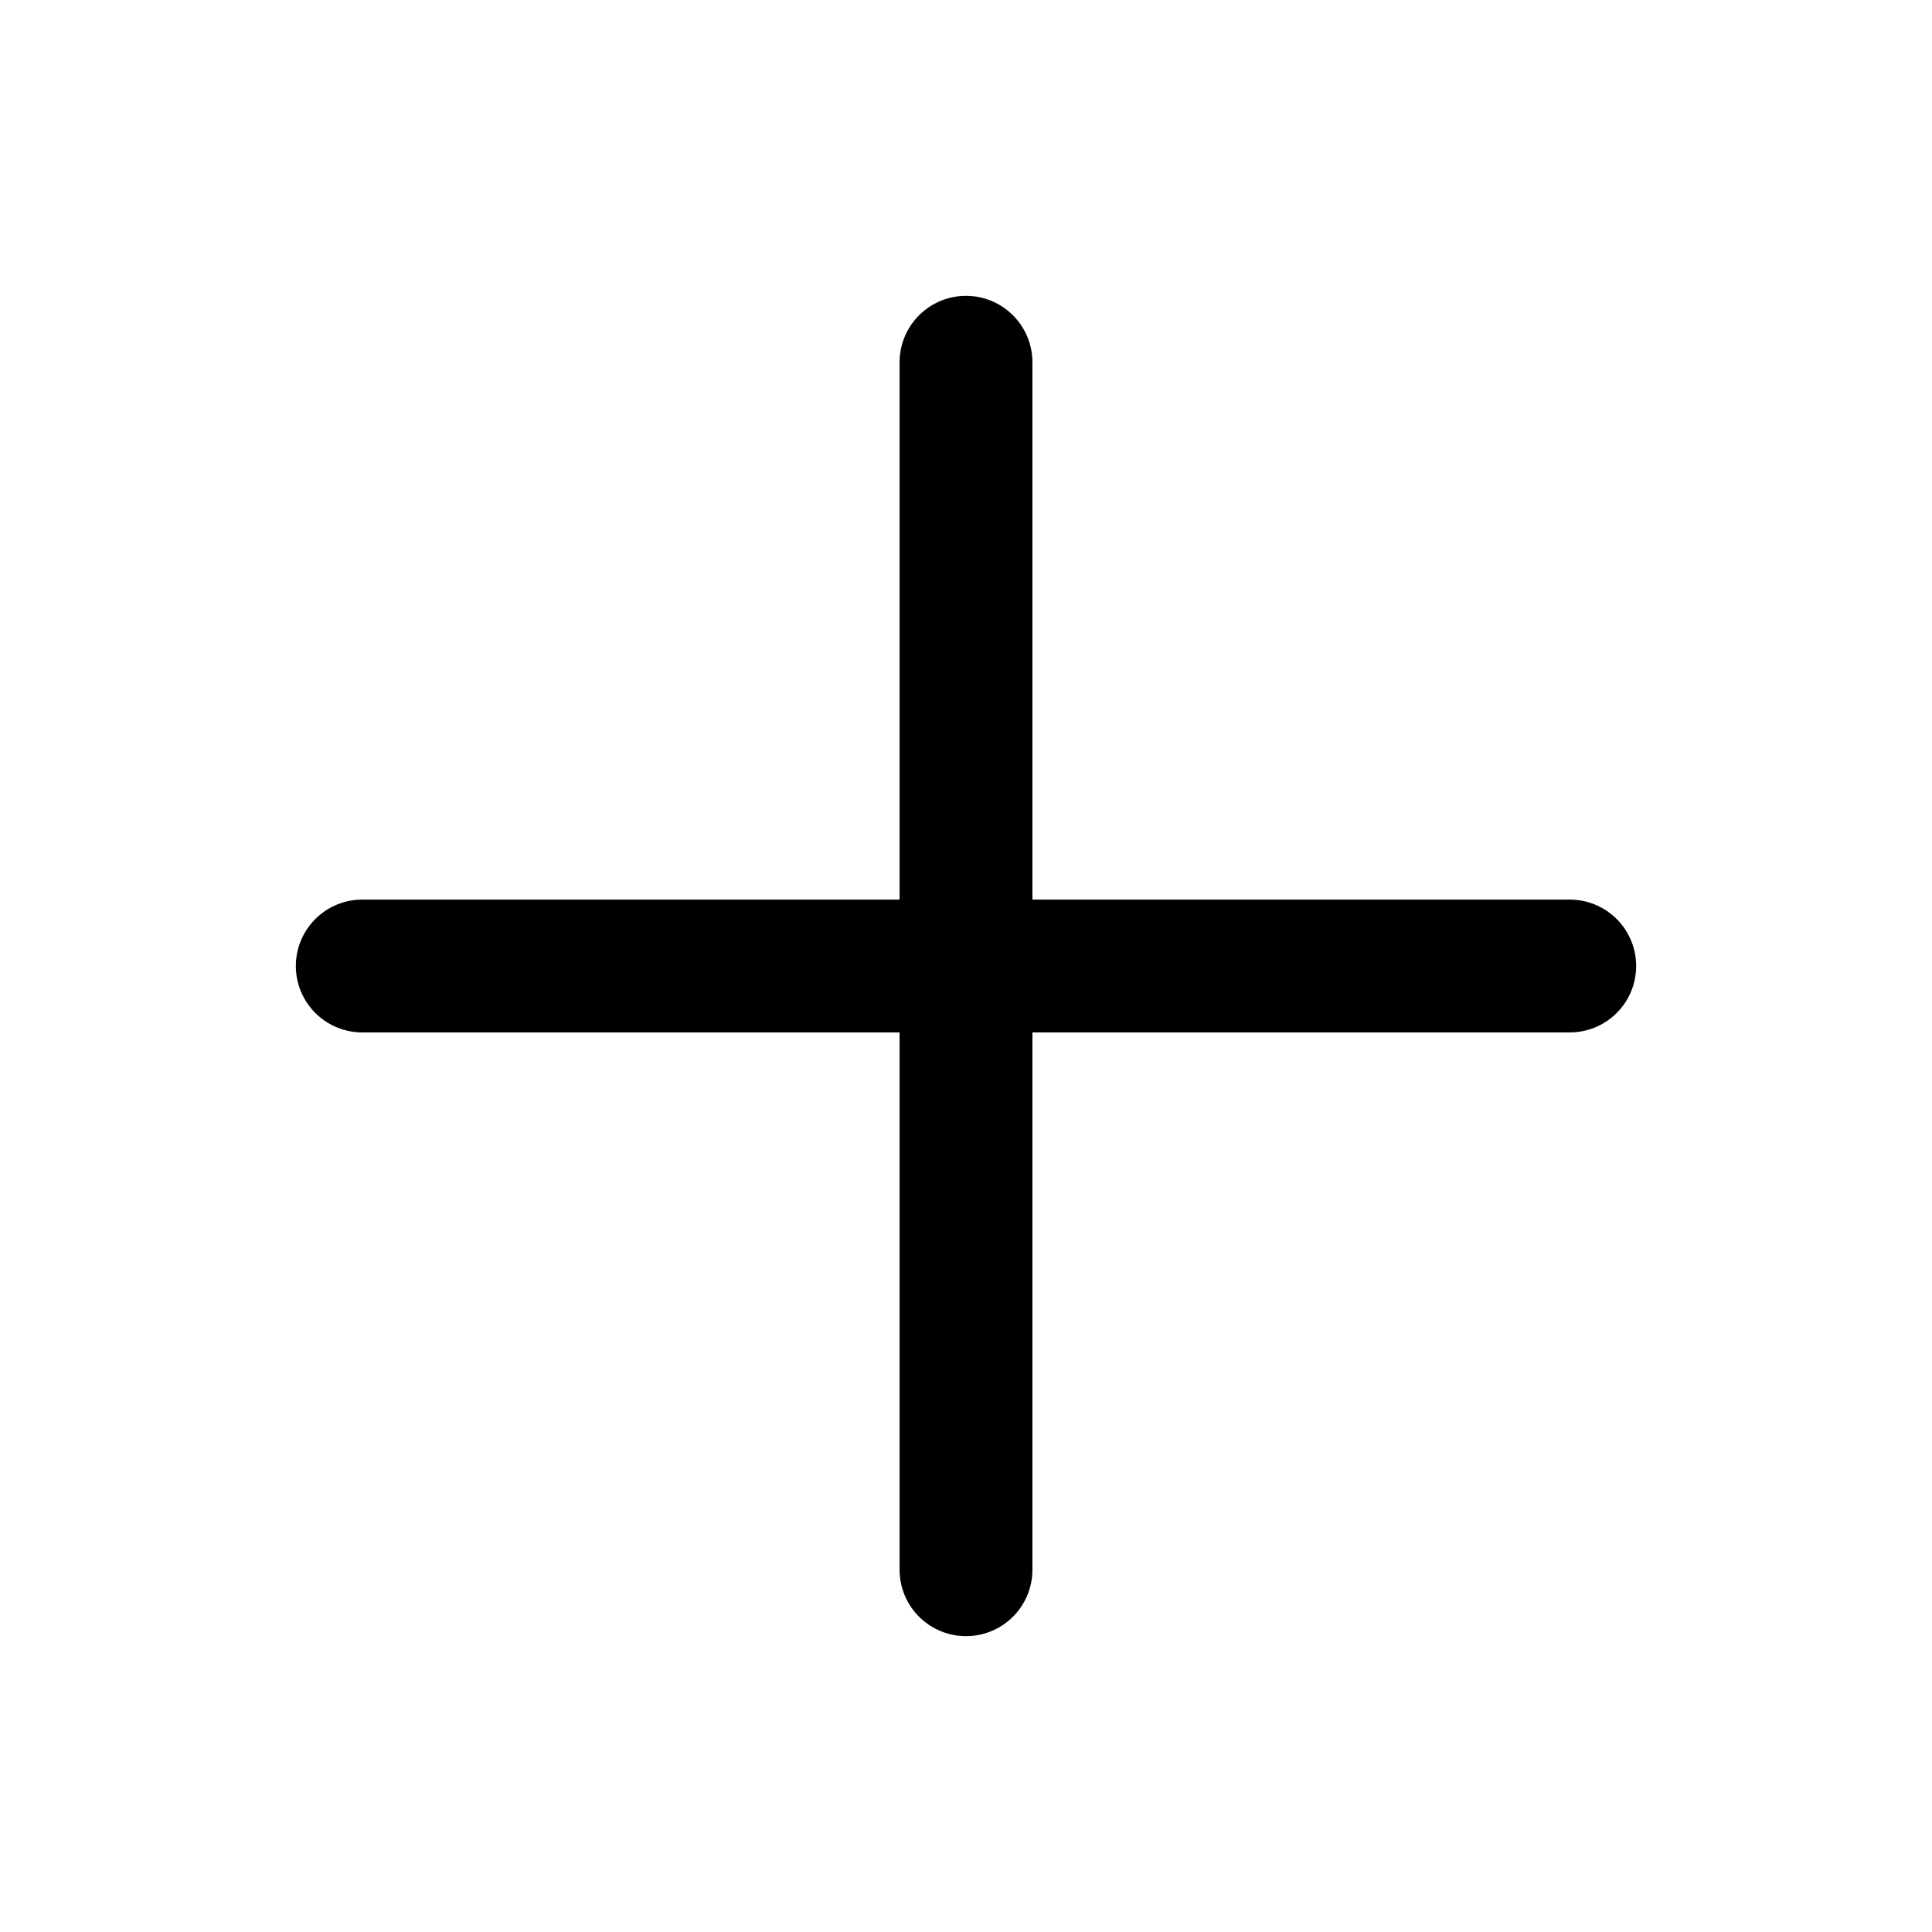
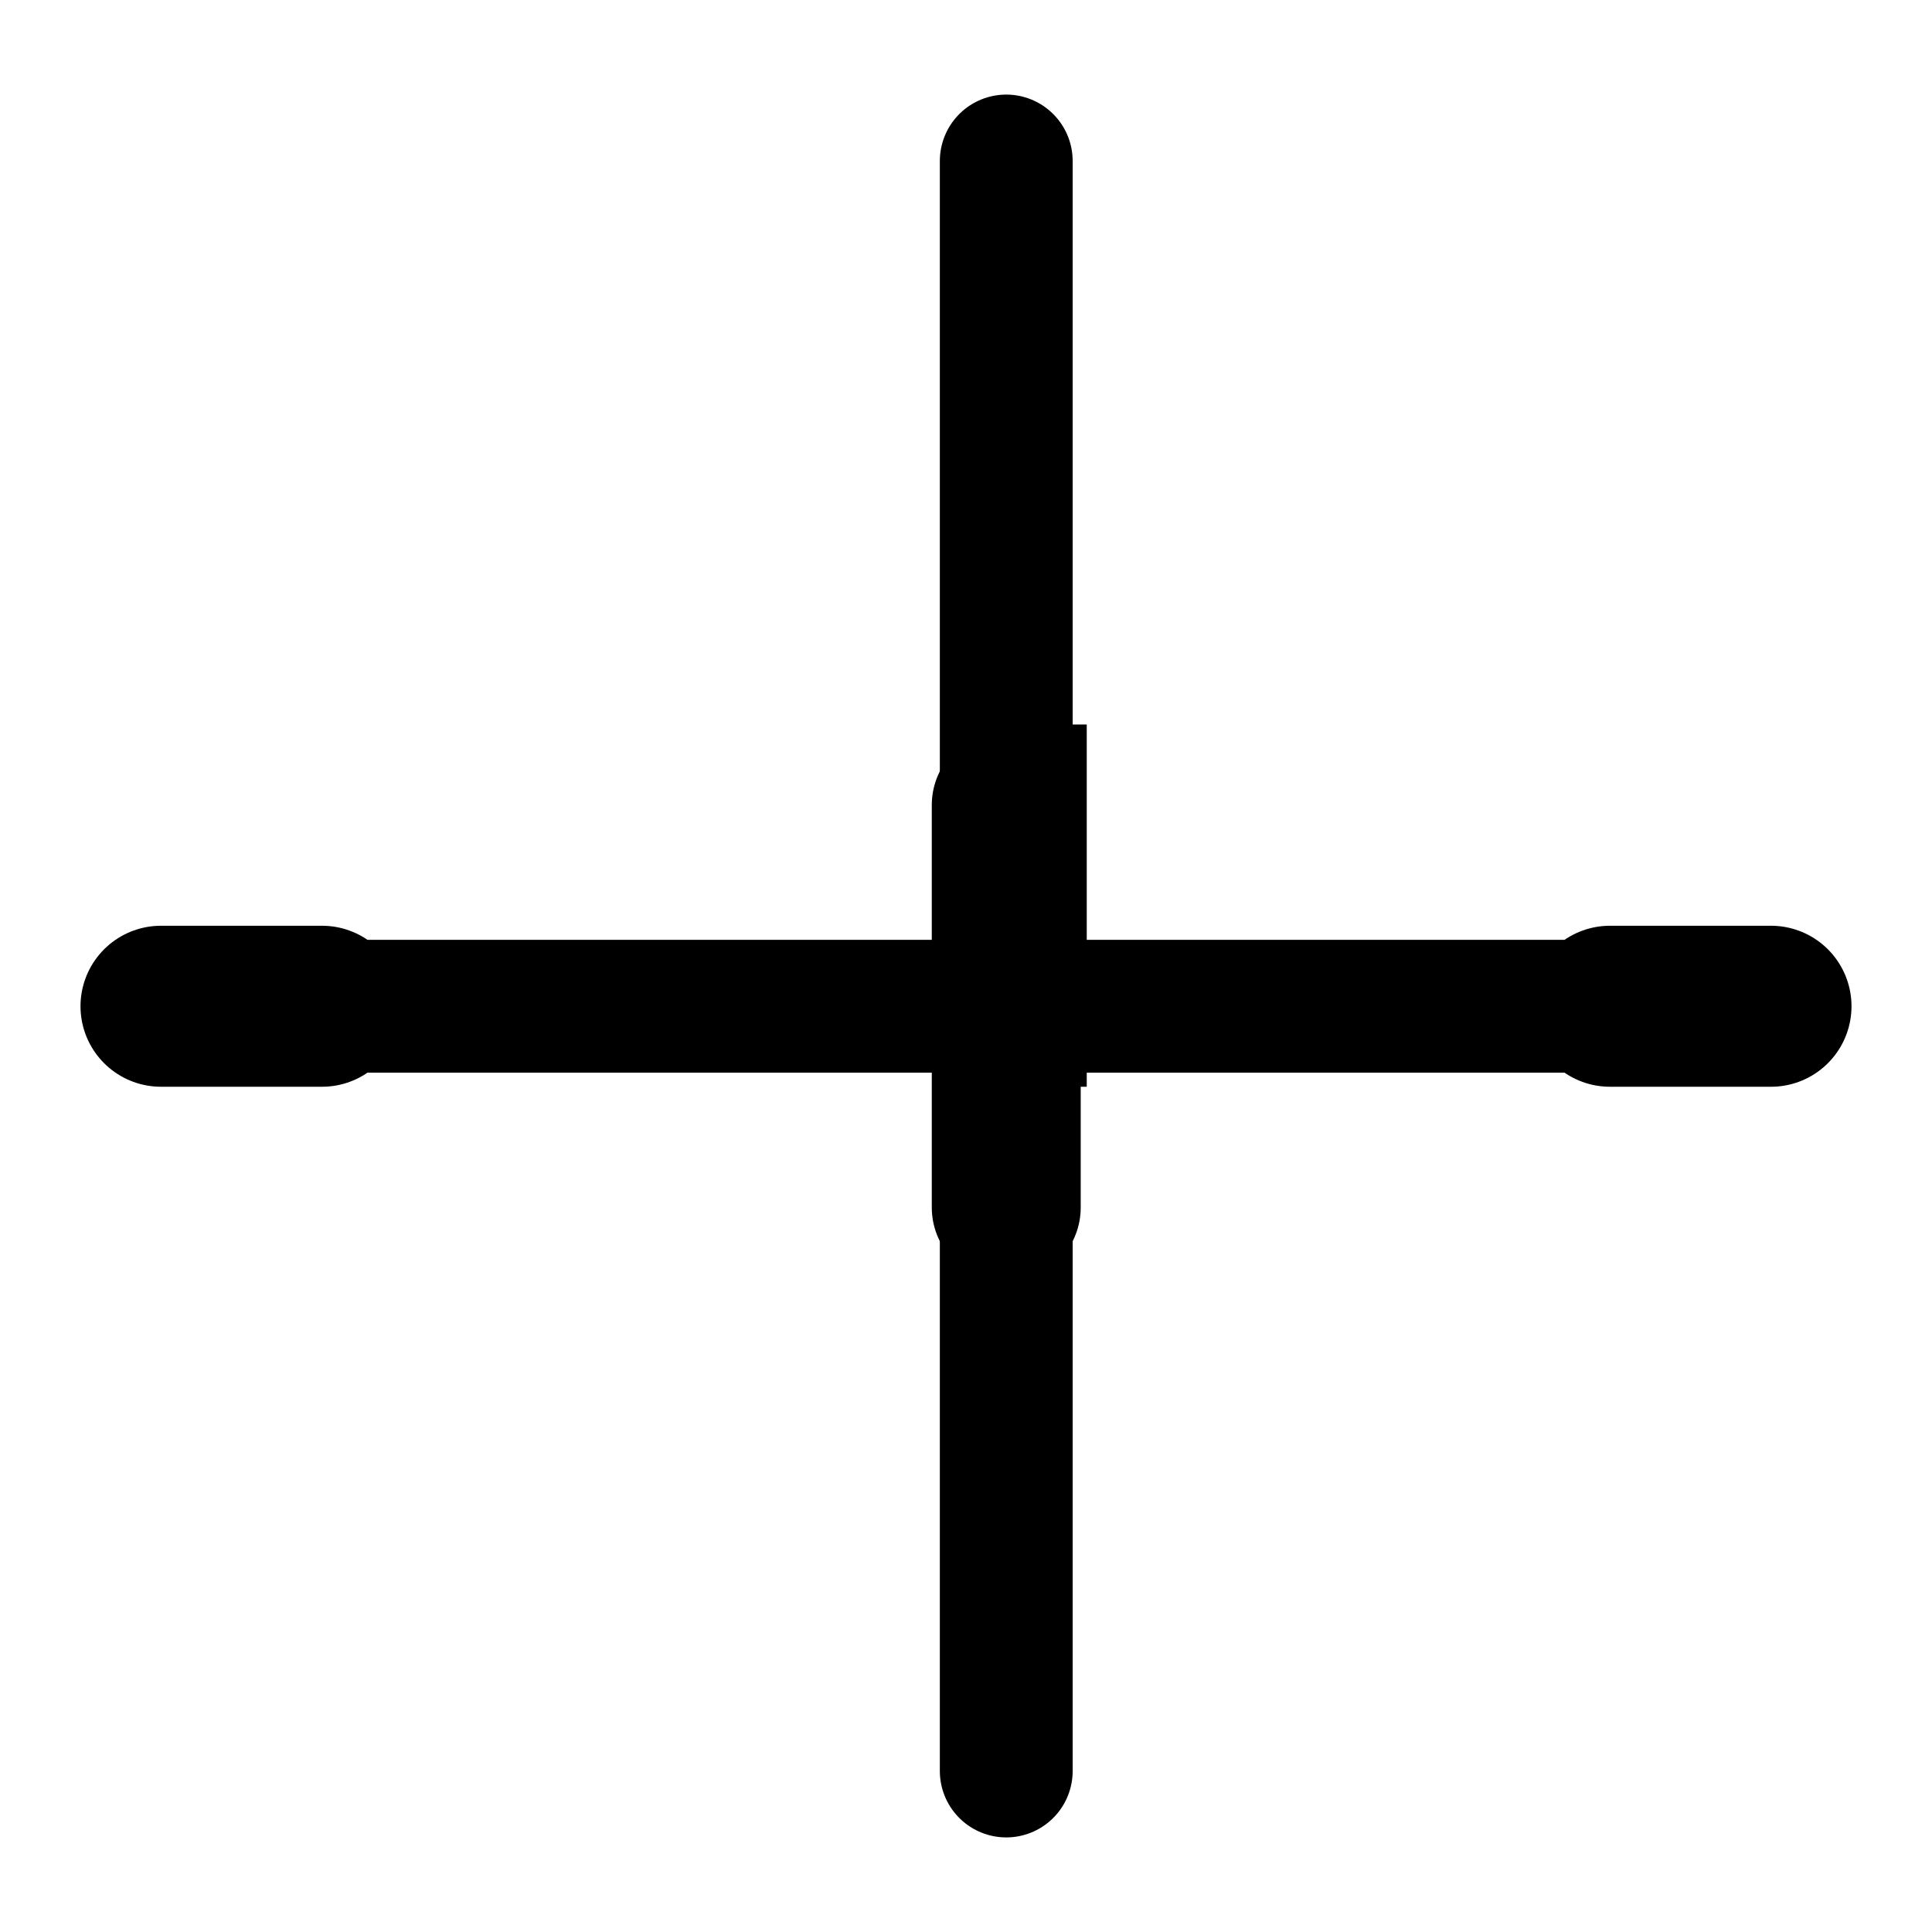
<svg xmlns="http://www.w3.org/2000/svg" width="24" height="24" viewBox="0 0 24 24">
+   <rect x="12" y="9" width="1.5" height="4.5" fill="currentColor" />
  <g fill="none" stroke="currentColor" stroke-width="1.65" stroke-linecap="round" stroke-linejoin="round">
-     <path d="M4.5 12h15M12 4.5v15" />
+     <path d="M2 12.5h20M12.5 2v20" />
+     <path d="M2 12.5H4M22 12.5H20" stroke-width="2" />
+     <path d="M12.5 10v5" stroke-width="1.85" />
  </g>
</svg>
